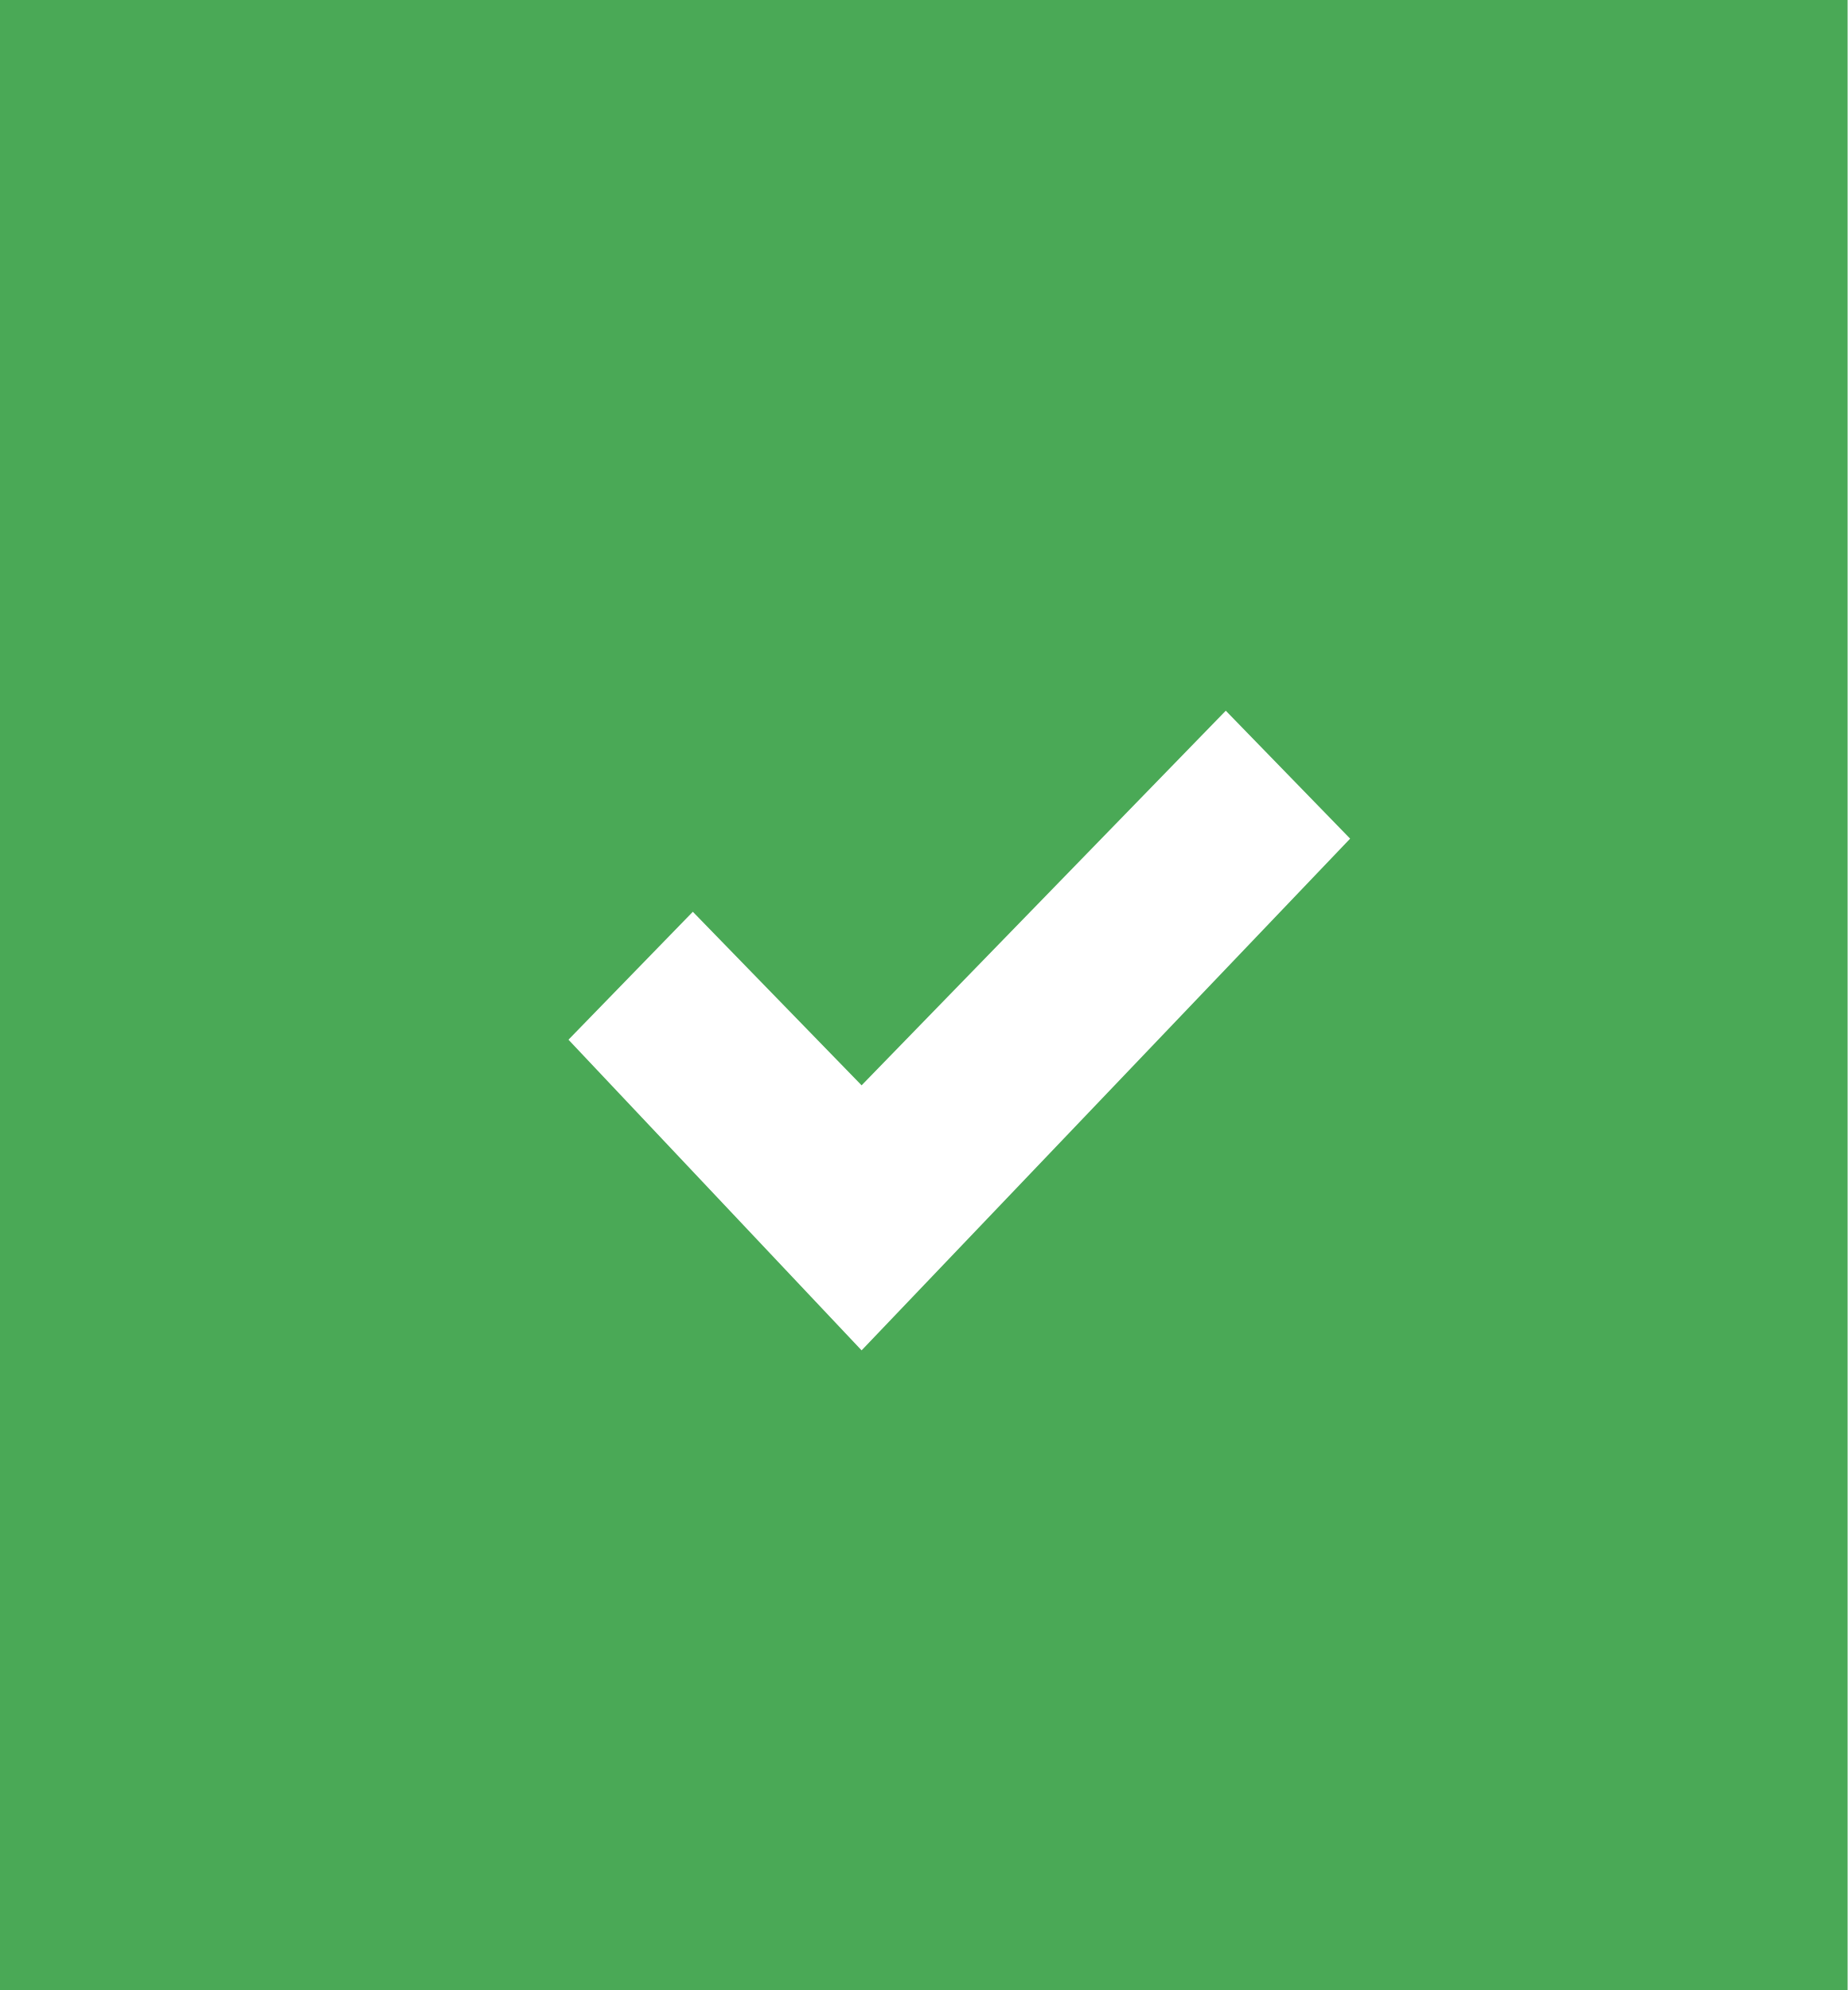
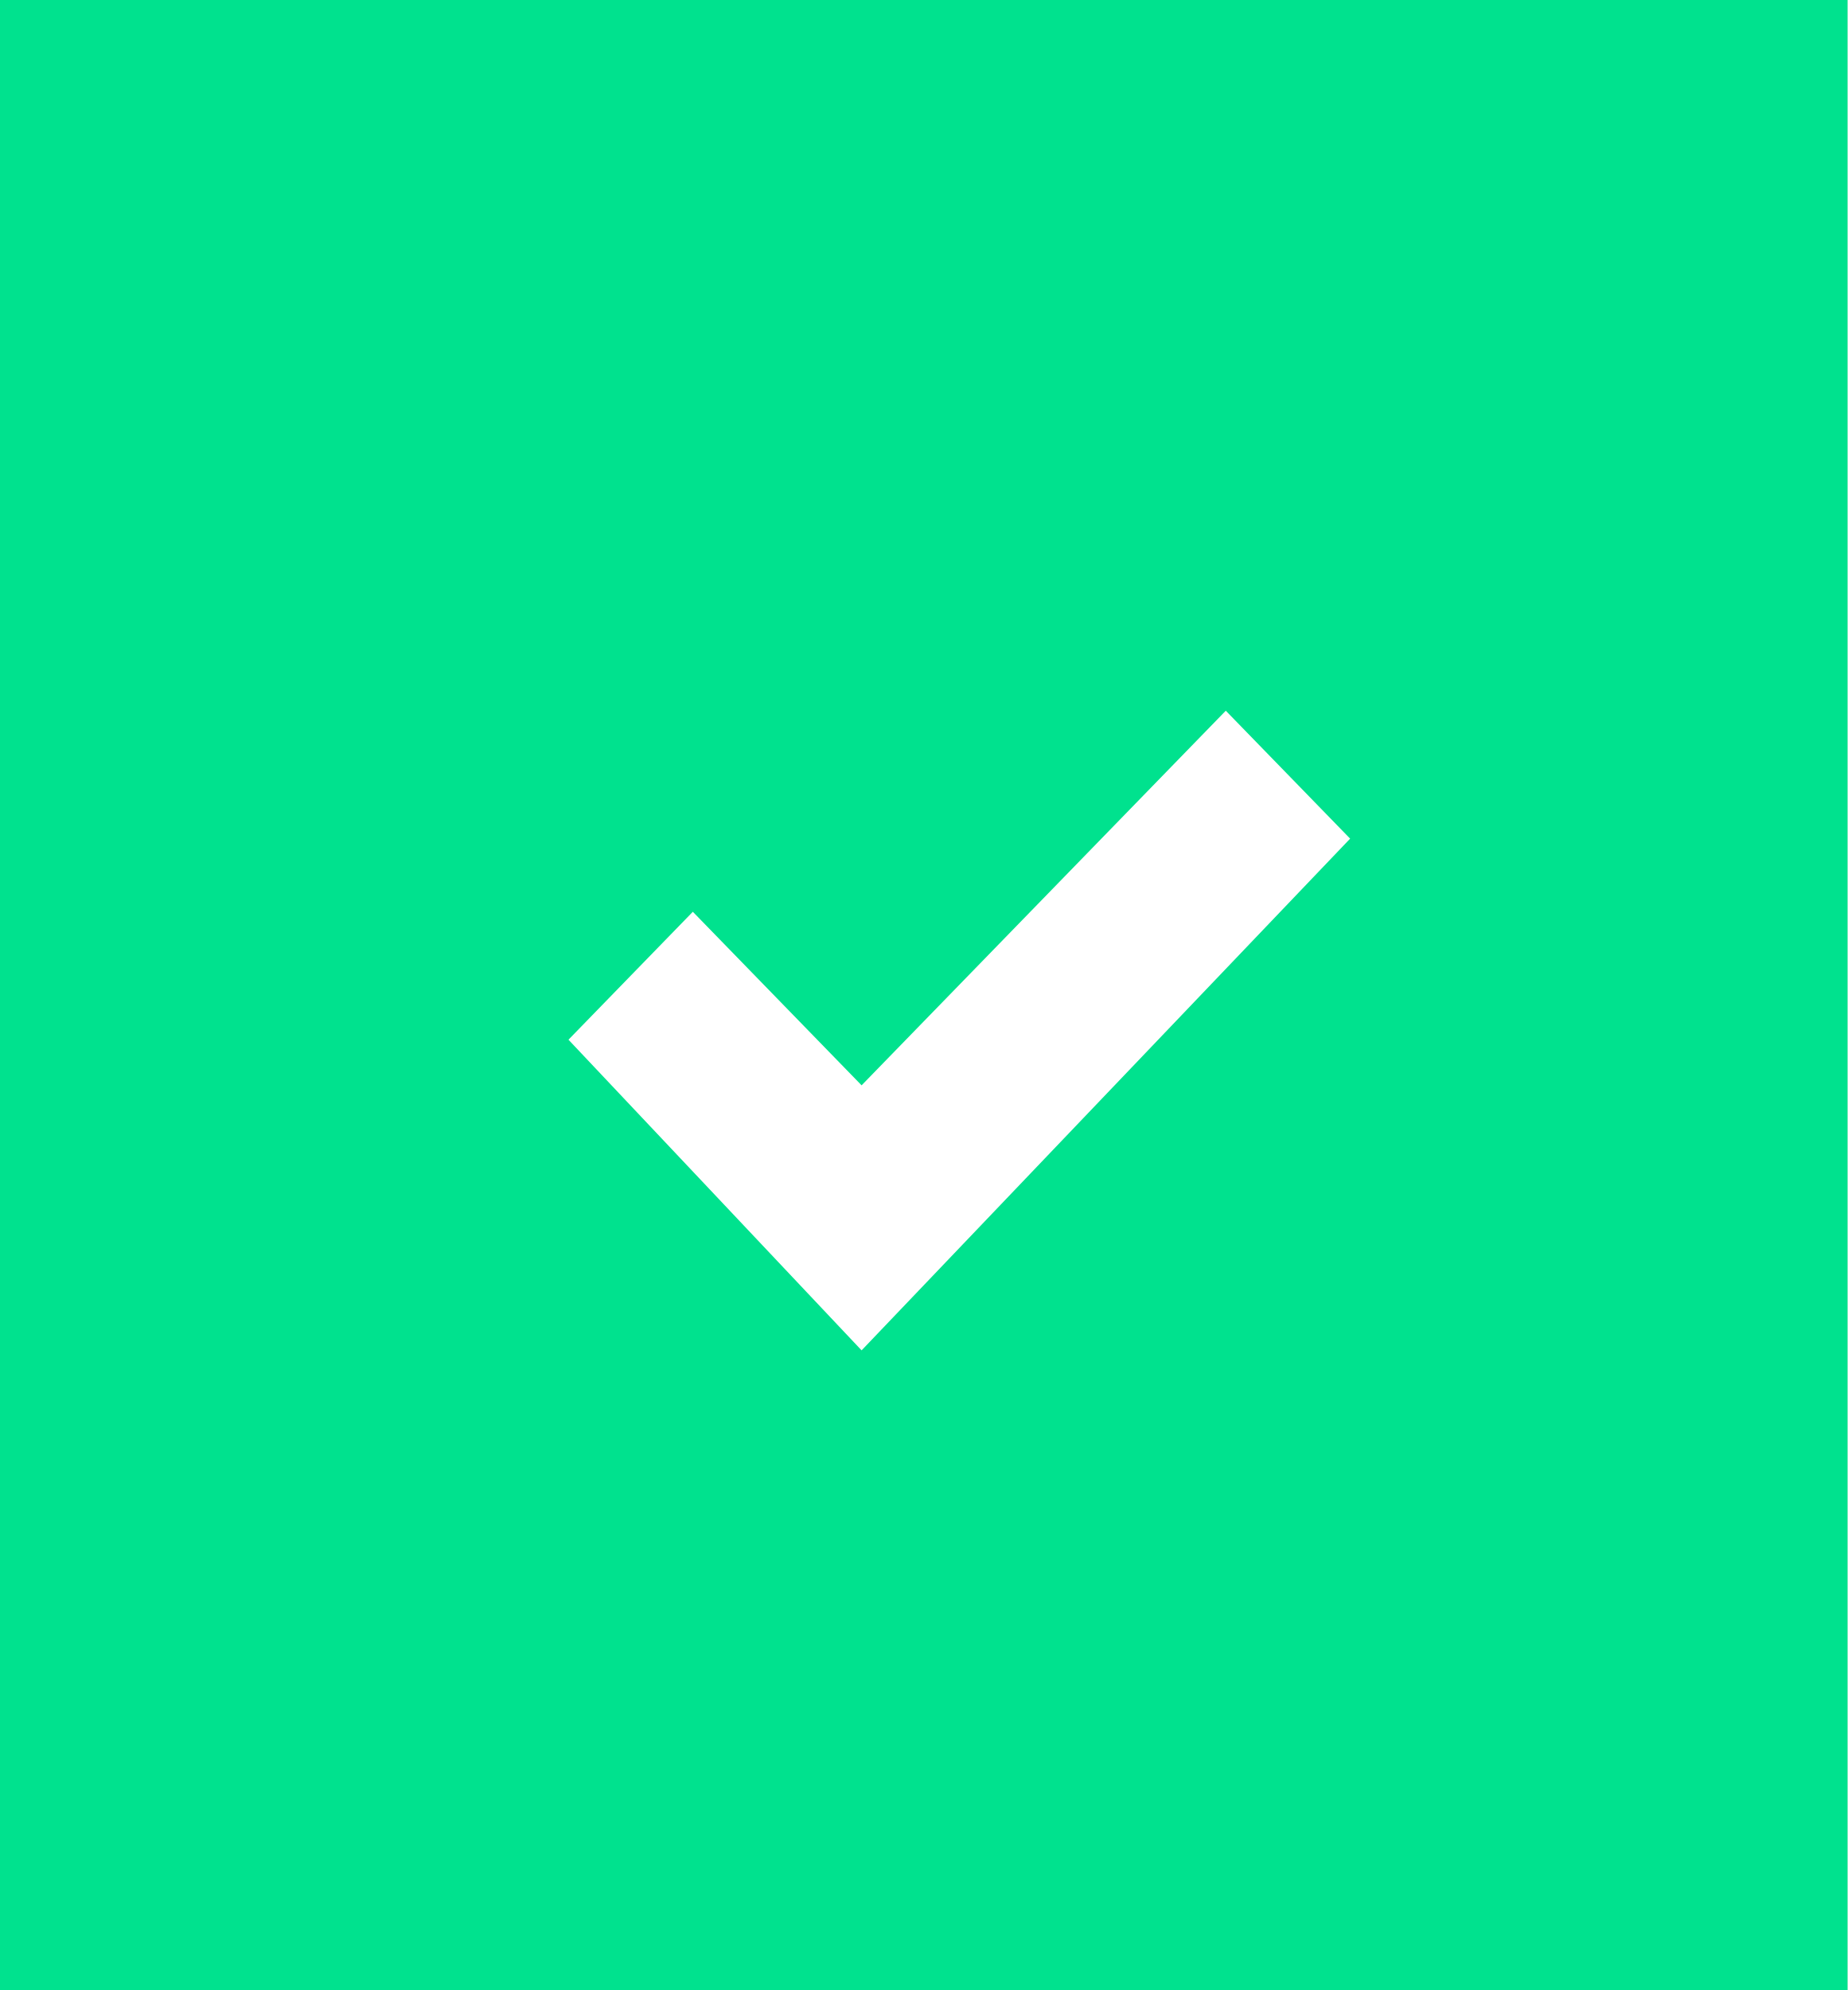
<svg xmlns="http://www.w3.org/2000/svg" width="26" height="28" viewBox="0 0 26 28" fill="none">
-   <rect width="26" height="28" fill="#4aa956" />
+   <rect width="26" height="28" fill="#00e28e" />
  <path fill-rule="evenodd" clip-rule="evenodd" d="M12.125 19L8 14.629L9.75 12.829L12.125 15.271L17.25 10L19 11.8L12.125 19V19Z" fill="white" />
</svg>
